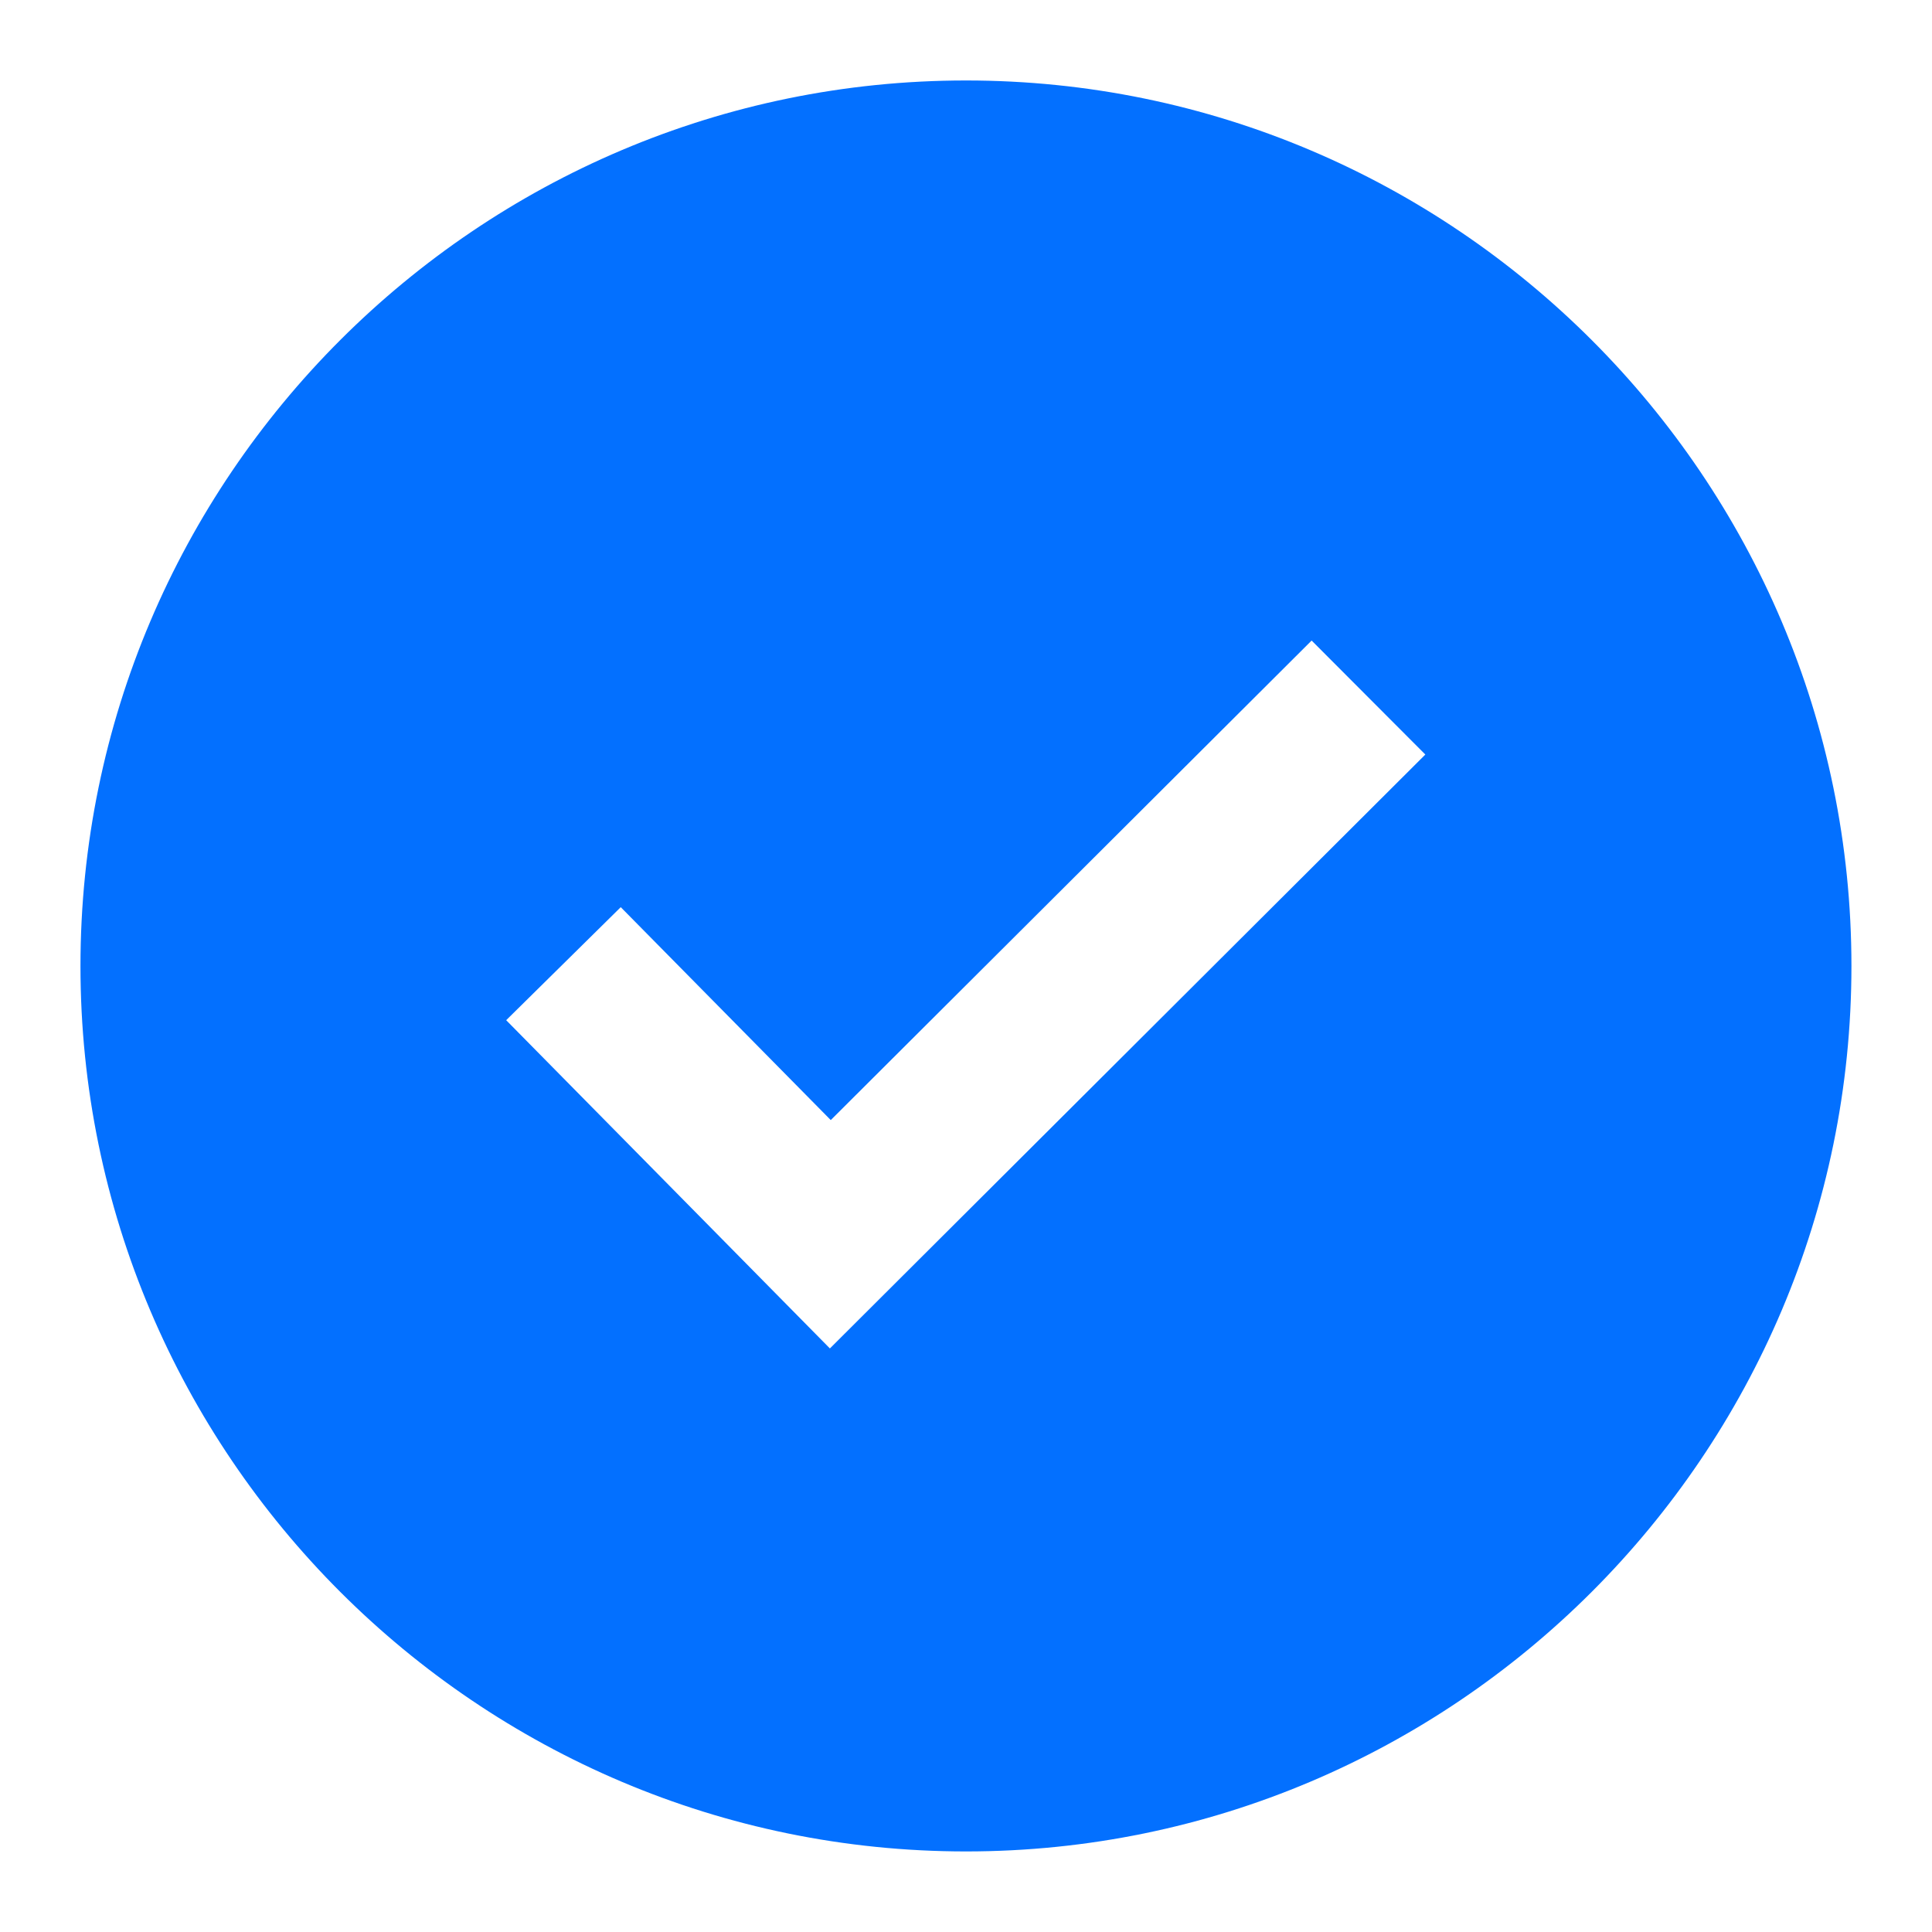
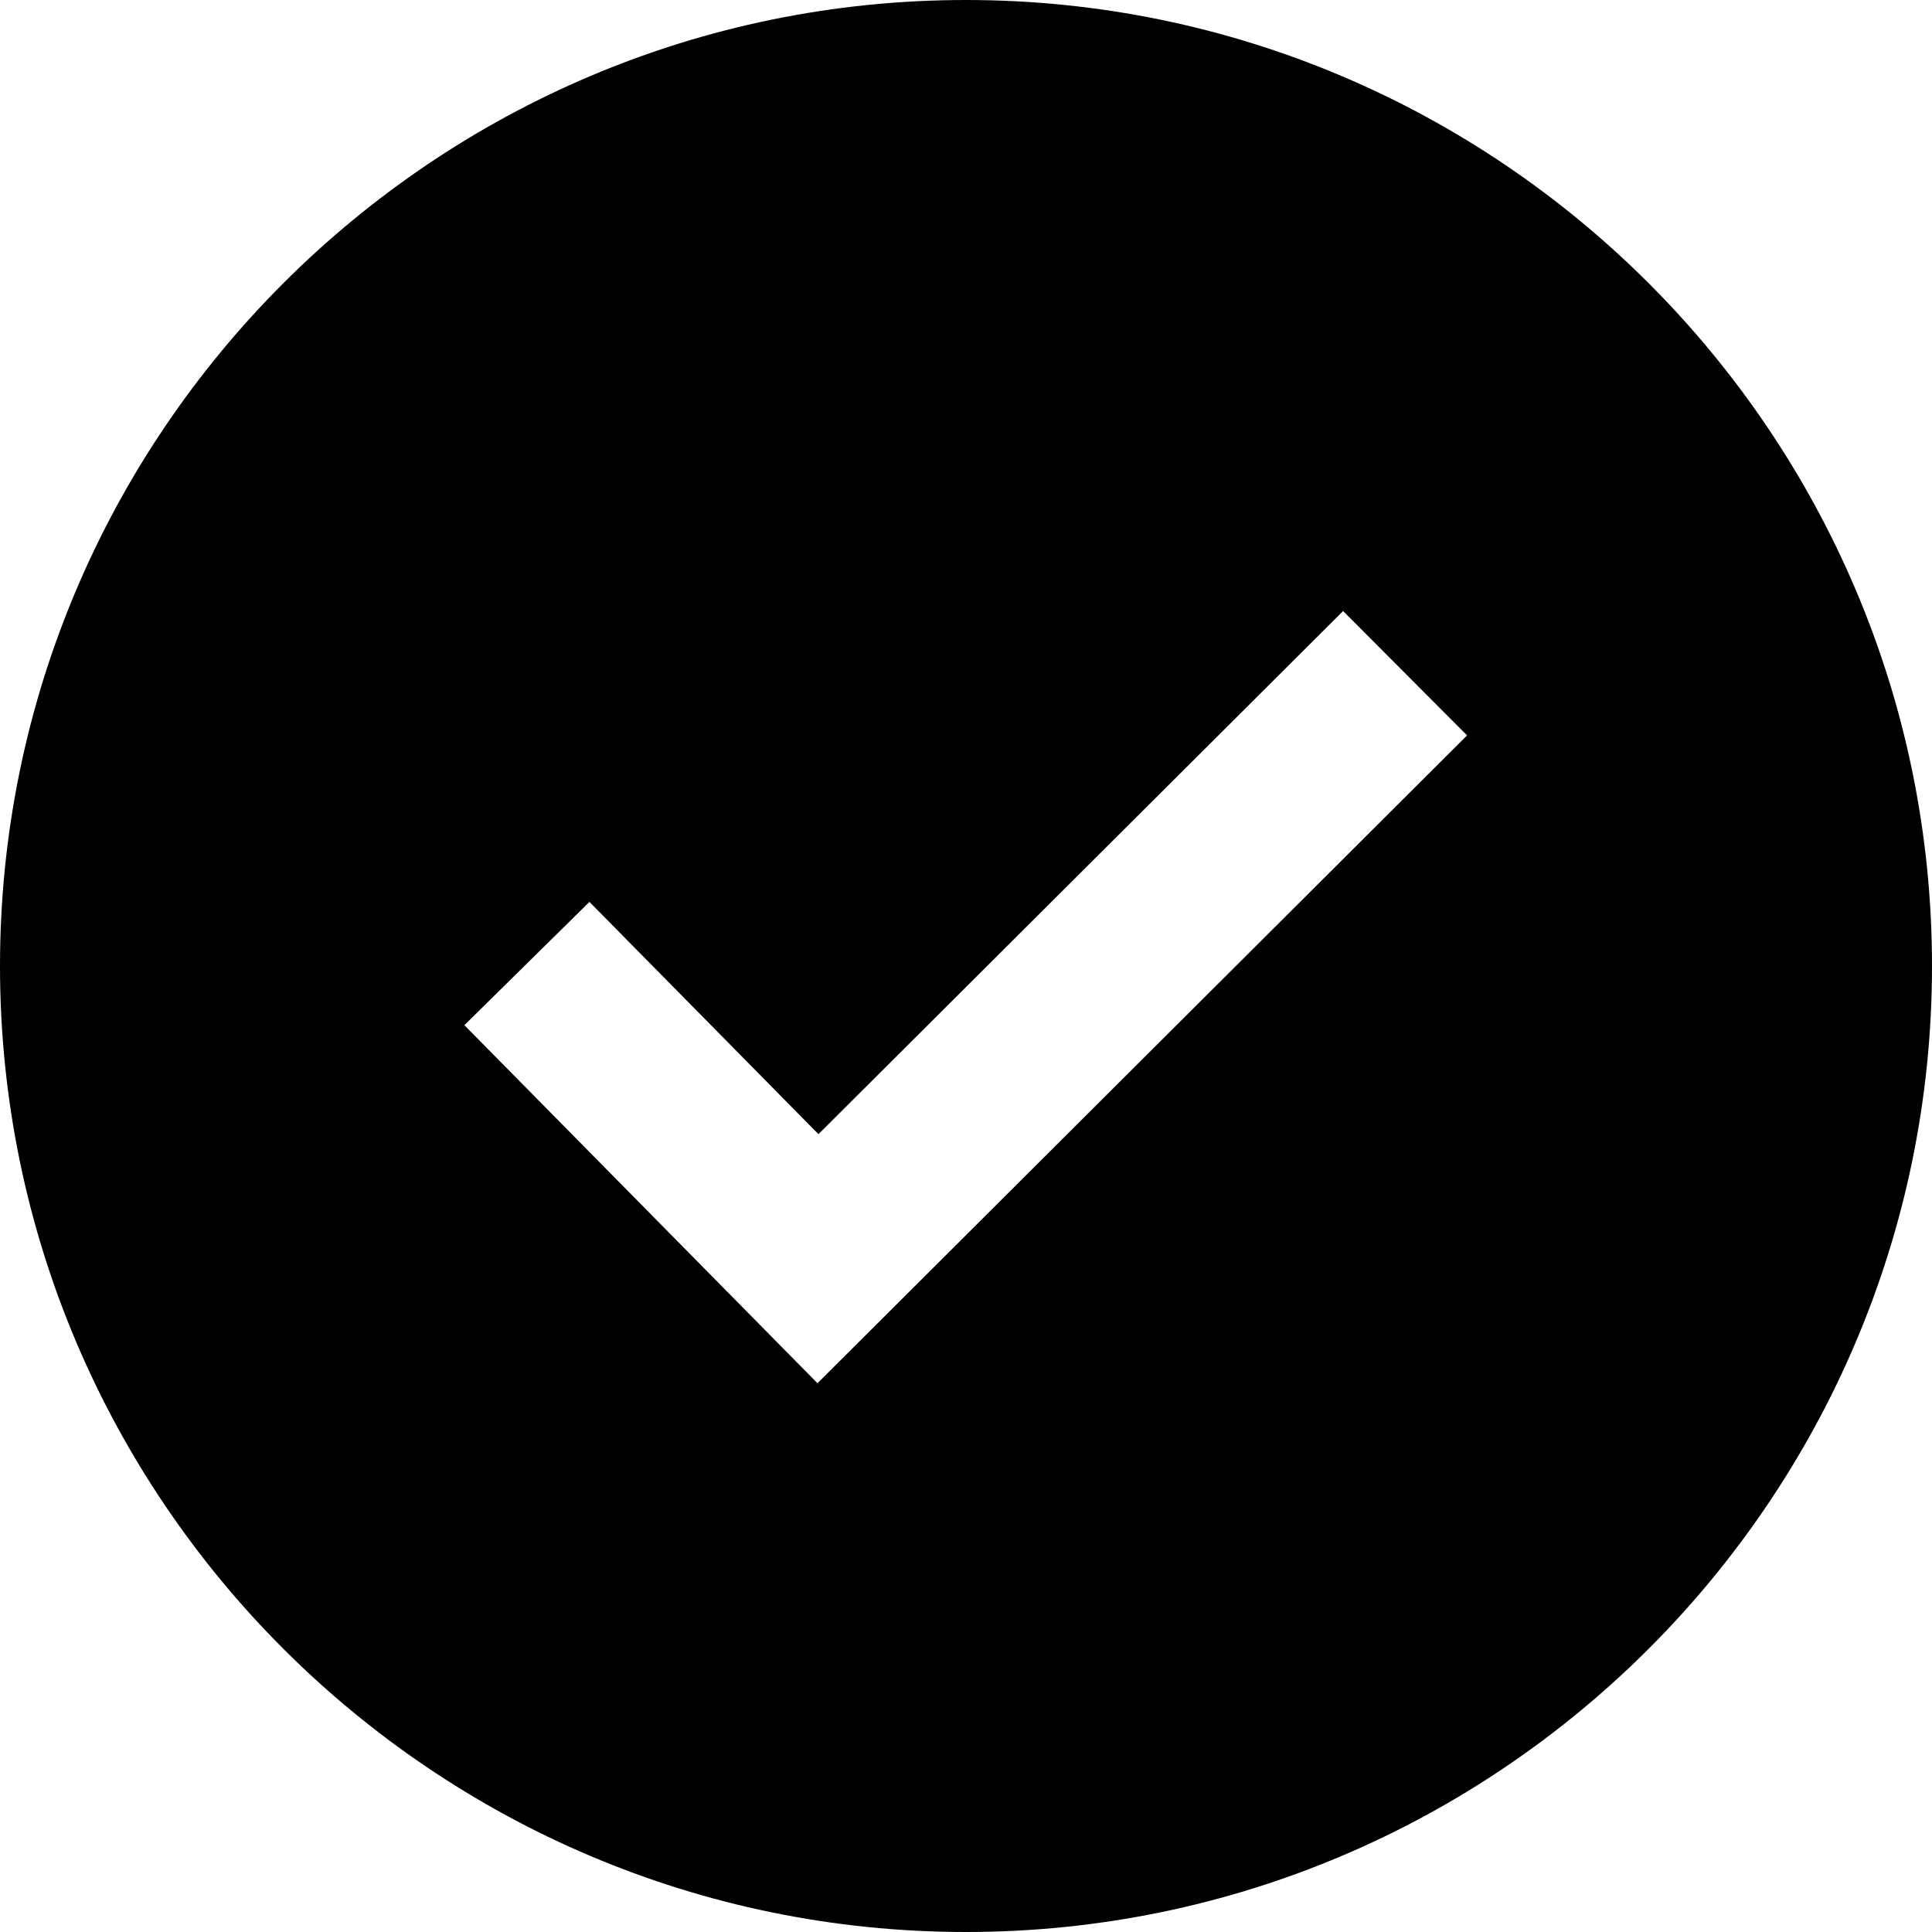
- <svg xmlns="http://www.w3.org/2000/svg" width="20" height="20" viewBox="0 0 20 20" fill="none">
-   <path d="M10 0.833C4.946 0.833 0.833 4.946 0.833 10C0.833 15.054 4.946 19.166 10 19.166C15.054 19.166 19.166 15.054 19.166 10C19.166 4.946 15.054 0.833 10 0.833ZM8.591 13.959L5.24 10.561L6.426 9.391L8.6 11.595L13.578 6.631L14.755 7.811L8.591 13.959Z" fill="#0370FF" />
+ <svg xmlns="http://www.w3.org/2000/svg" width="22" height="22" viewBox="0 0 22 22" fill="none">
+   <path d="M11 0C4.935 0 0 4.935 0 11C0 17.065 4.935 22 11 22C17.065 22 22 17.065 22 11C22 4.935 17.065 0 11 0ZM9.309 15.751L5.288 11.674L6.712 10.27L9.32 12.915L15.294 6.958L16.706 8.374L9.309 15.751Z" fill="currentColor" />
</svg>
